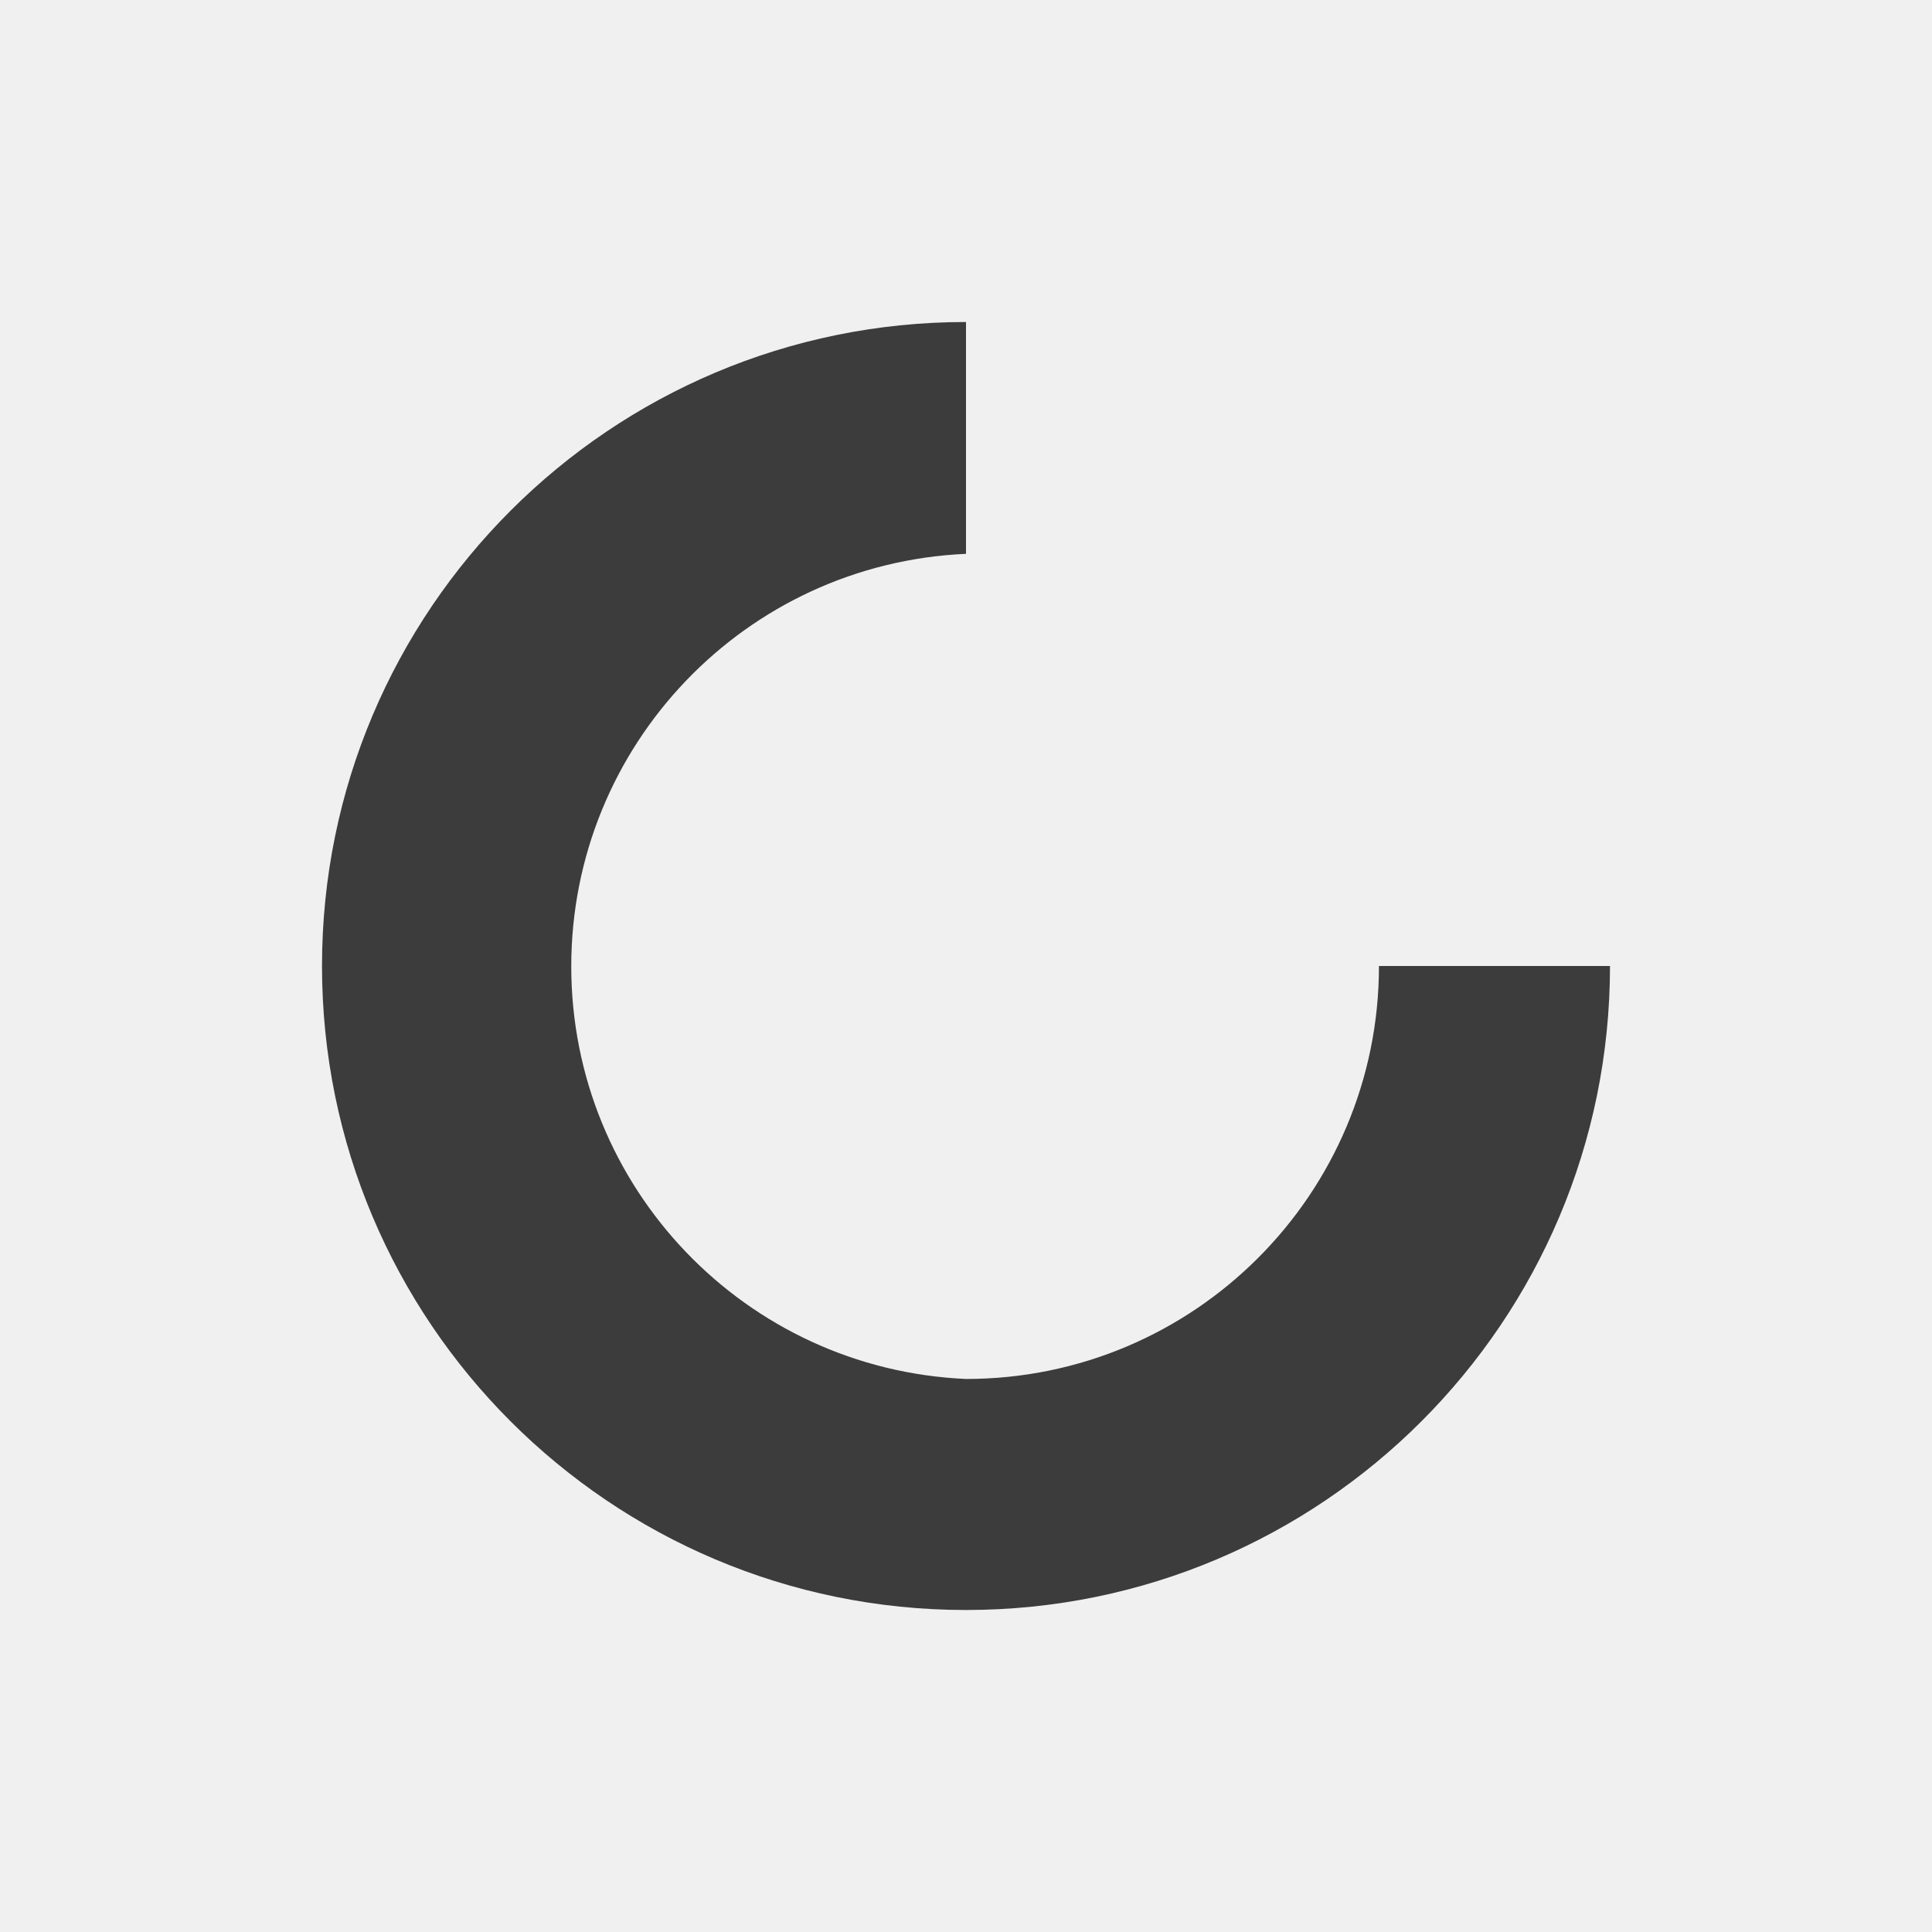
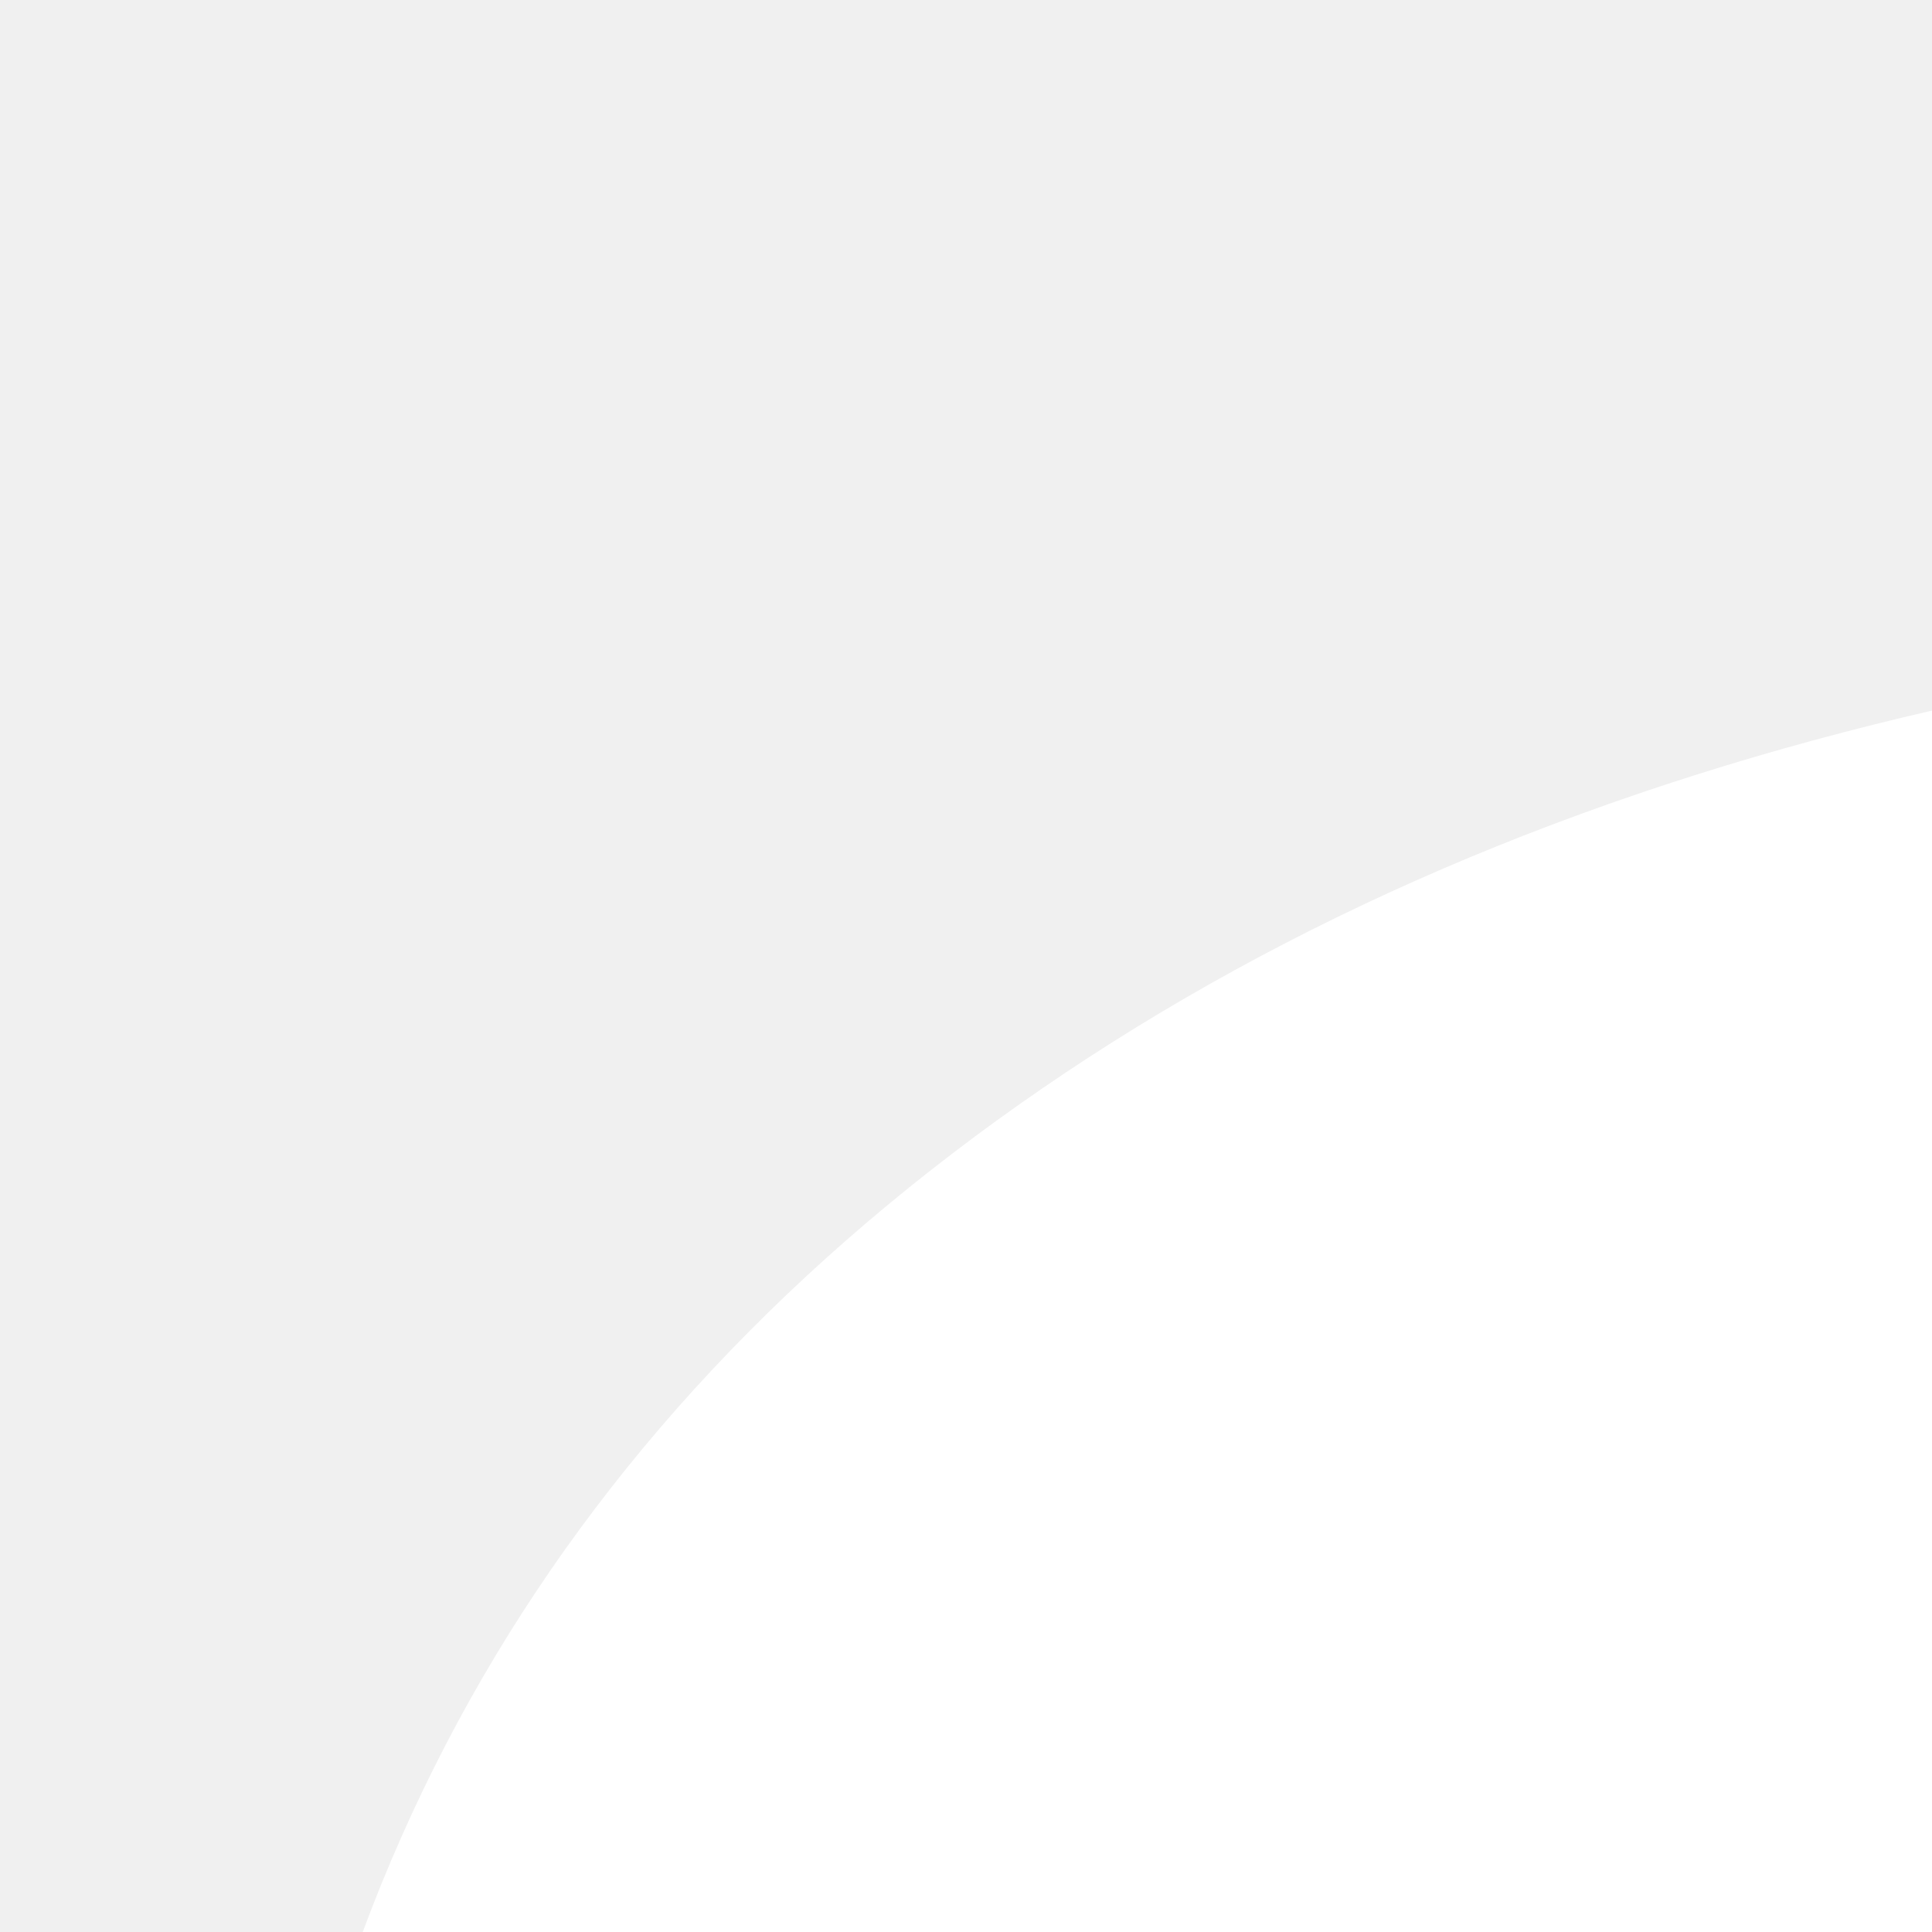
- <svg xmlns="http://www.w3.org/2000/svg" width="24" height="24" class="flip" id="ads-active-small" data-supported-dps="24x24" fill="currentColor">
-   <path d="M12 17.13a5.13 5.13 0 010-10.25V4a8 8 0 108 8h-2.87A5.13 5.13 0 0112 17.13z" style="isolation:isolate" opacity=".75" />
+ <svg xmlns="http://www.w3.org/2000/svg" viewBox="0 0 24 24" id="ads-active-small" data-supported-dps="24x24" fill="currentColor">
+   <path d="M0 78.14l9.77-12.25A54.83 54.83 0 0 0 23.6 75a35.07 35.07 0 0 0 14.07 2.9q7.65 0 12.25-2.82t4.59-7.54A7.79 7.79 0 0 0 51.39 61Q48.27 58.6 41 57.42l-16.39-2.83Q14 52.82 8.54 47.17T3.06 32.58q0-11.55 8.77-18.25t23.72-6.71a56.64 56.64 0 0 1 18.08 3.06 52.24 52.24 0 0 1 15.95 8.47l-9.19 12.72a51.59 51.59 0 0 0-13-7.48A36.66 36.66 0 0 0 34.38 22q-6.84 0-11 2.53t-4.12 6.77A7.06 7.06 0 0 0 22 37.17q2.7 2.11 9.06 3.06l15.54 2.59q12.24 2 18.43 7.83T71.23 66a22.85 22.85 0 0 1-9.48 19.2q-9.48 7.18-25.25 7.18A53 53 0 0 1 17 88.62 55.3 55.3 0 0 1 0 78.14zM106.49 91.21L73.05 8.79h18.49l25.19 65.11 25.78-65.11h17.66l-33.9 82.42zM340.15 39.88A43.42 43.42 0 0 0 335 28c1.72-2.41 3.36-4.89 4.89-7.49L328.08 8.75c-2.68 1.58-5.22 3.28-7.71 5.05a42.48 42.48 0 0 0-11.52-4.75c-.51-3-1.11-6-1.9-9h-16.67c-.78 3-1.37 5.92-1.87 8.88a42.9 42.9 0 0 0-11.85 4.7c-2.39-1.69-4.83-3.33-7.41-4.83l-11.78 11.73c1.42 2.43 2.94 4.74 4.53 7A43.1 43.1 0 0 0 256.39 40c-2.6.46-5.18 1-7.78 1.68v16.65c2.42.64 4.82 1.14 7.24 1.58a42.94 42.94 0 0 0 5.34 13.58 82.692 82.692 0 0 0-3.82 6l11.78 11.79c2-1.16 3.9-2.4 5.76-3.68a42.75 42.75 0 0 0 13.92 5.8c.4 2.22.88 4.42 1.45 6.63H307c.59-2.27 1.07-4.53 1.49-6.79A43.07 43.07 0 0 0 322 87.35c2 1.36 4 2.67 6.07 3.9l11.78-11.79a96.887 96.887 0 0 0-4.19-6.48 43.12 43.12 0 0 0 5-13c2.64-.47 5.28-1 7.92-1.7V41.67c-2.79-.74-5.58-1.31-8.43-1.79zm-29.22 40.05a31.54 31.54 0 0 1-24.77.23.13.13 0 0 0 0-.06 31.67 31.67 0 0 1-17.19-17.64l-.16-.42a31.47 31.47 0 0 1 .62-23.51c.18-.42.37-.84.58-1.26a31.74 31.74 0 0 1 15.89-15.16q1-.43 2.1-.81a31.5 31.5 0 0 1 10.28-1.72 31.12 31.12 0 0 1 10.79 1.91c.79.29 1.56.6 2.32 1a31.64 31.64 0 0 1 15.18 14.81q.45.91.84 1.86A31.4 31.4 0 0 1 328 61.5c-.12.35-.24.7-.38 1a31.69 31.69 0 0 1-16.48 17.29z M321 60.91a6.33 6.33 0 0 0-10.63-3.26l-5-3.72a8.63 8.63 0 0 0-2.28-11.3l4-6.93a4.34 4.34 0 1 0-2.8-2.7 4.27 4.27 0 0 0 1.08 1.66l-4 6.93a8.79 8.79 0 0 0-3.94-.72 8.65 8.65 0 0 0-7.2 4.66l-8.58-3.37v-.09a4 4 0 1 0-.75 1.95l8.58 3.37a8.67 8.67 0 0 0 2.92 8.84l-4 6.24a5.23 5.23 0 0 0-2.27-.38 5.33 5.33 0 1 0 4 1.45l4-6.22a8.67 8.67 0 0 0 10.07-1.82l5 3.73a6.33 6.33 0 1 0 11.8 1.68zM198.38 43.21v13.57h25.1a1.89 1.89 0 0 1 0 .29 23.59 23.59 0 0 1-1.55 6 22 22 0 0 1-2 3.89l-.06.08a20.51 20.51 0 0 1-3.87 4.28q-.48.42-1 .81a22.55 22.55 0 0 1-5.41 3.08A25.51 25.51 0 0 1 200 77a26.61 26.61 0 0 1-10.4-2.1 25.32 25.32 0 0 1-13.95-14.19 25.23 25.23 0 0 1-1.08-3.32 28.72 28.72 0 0 1-.92-7.39 29.1 29.1 0 0 1 1.26-8.68 20.11 20.11 0 0 1 .68-2 26.59 26.59 0 0 1 2-4.1 24.35 24.35 0 0 1 3.41-4.35c.26-.27.53-.54.81-.8a25.06 25.06 0 0 1 7.43-4.85 25.58 25.58 0 0 1 10.3-2.07h1.8a27.4 27.4 0 0 1 10.11 2.54l.39.18a30.36 30.36 0 0 1 10.07 7.95l11.89-10.95a40.71 40.71 0 0 0-14.95-11.3 46.09 46.09 0 0 0-19.3-4.07h-1.65a44.14 44.14 0 0 0-15.42 3.26 42.71 42.71 0 0 0-13.83 9 40.48 40.48 0 0 0-5.28 6.34 42.34 42.34 0 0 0-3.91 7.14A41.82 41.82 0 0 0 156.11 50a43.83 43.83 0 0 0 .25 4.76c.09.89.21 1.76.37 2.63a39.93 39.93 0 0 0 2.79 9.32A43.45 43.45 0 0 0 166 77.23c.87 1 1.78 2 2.75 3a42.71 42.71 0 0 0 13.83 9 44.68 44.68 0 0 0 17.19 3.3 42.8 42.8 0 0 0 12.29-1.74 38.67 38.67 0 0 0 4.19-1.5 41 41 0 0 0 8.29-4.67 36.58 36.58 0 0 0 4.81-4.14A40.2 40.2 0 0 0 238 67a42.1 42.1 0 0 0 2.4-8.51 48 48 0 0 0 .72-8.39v-6.9z" fill="#fff" />
</svg>
